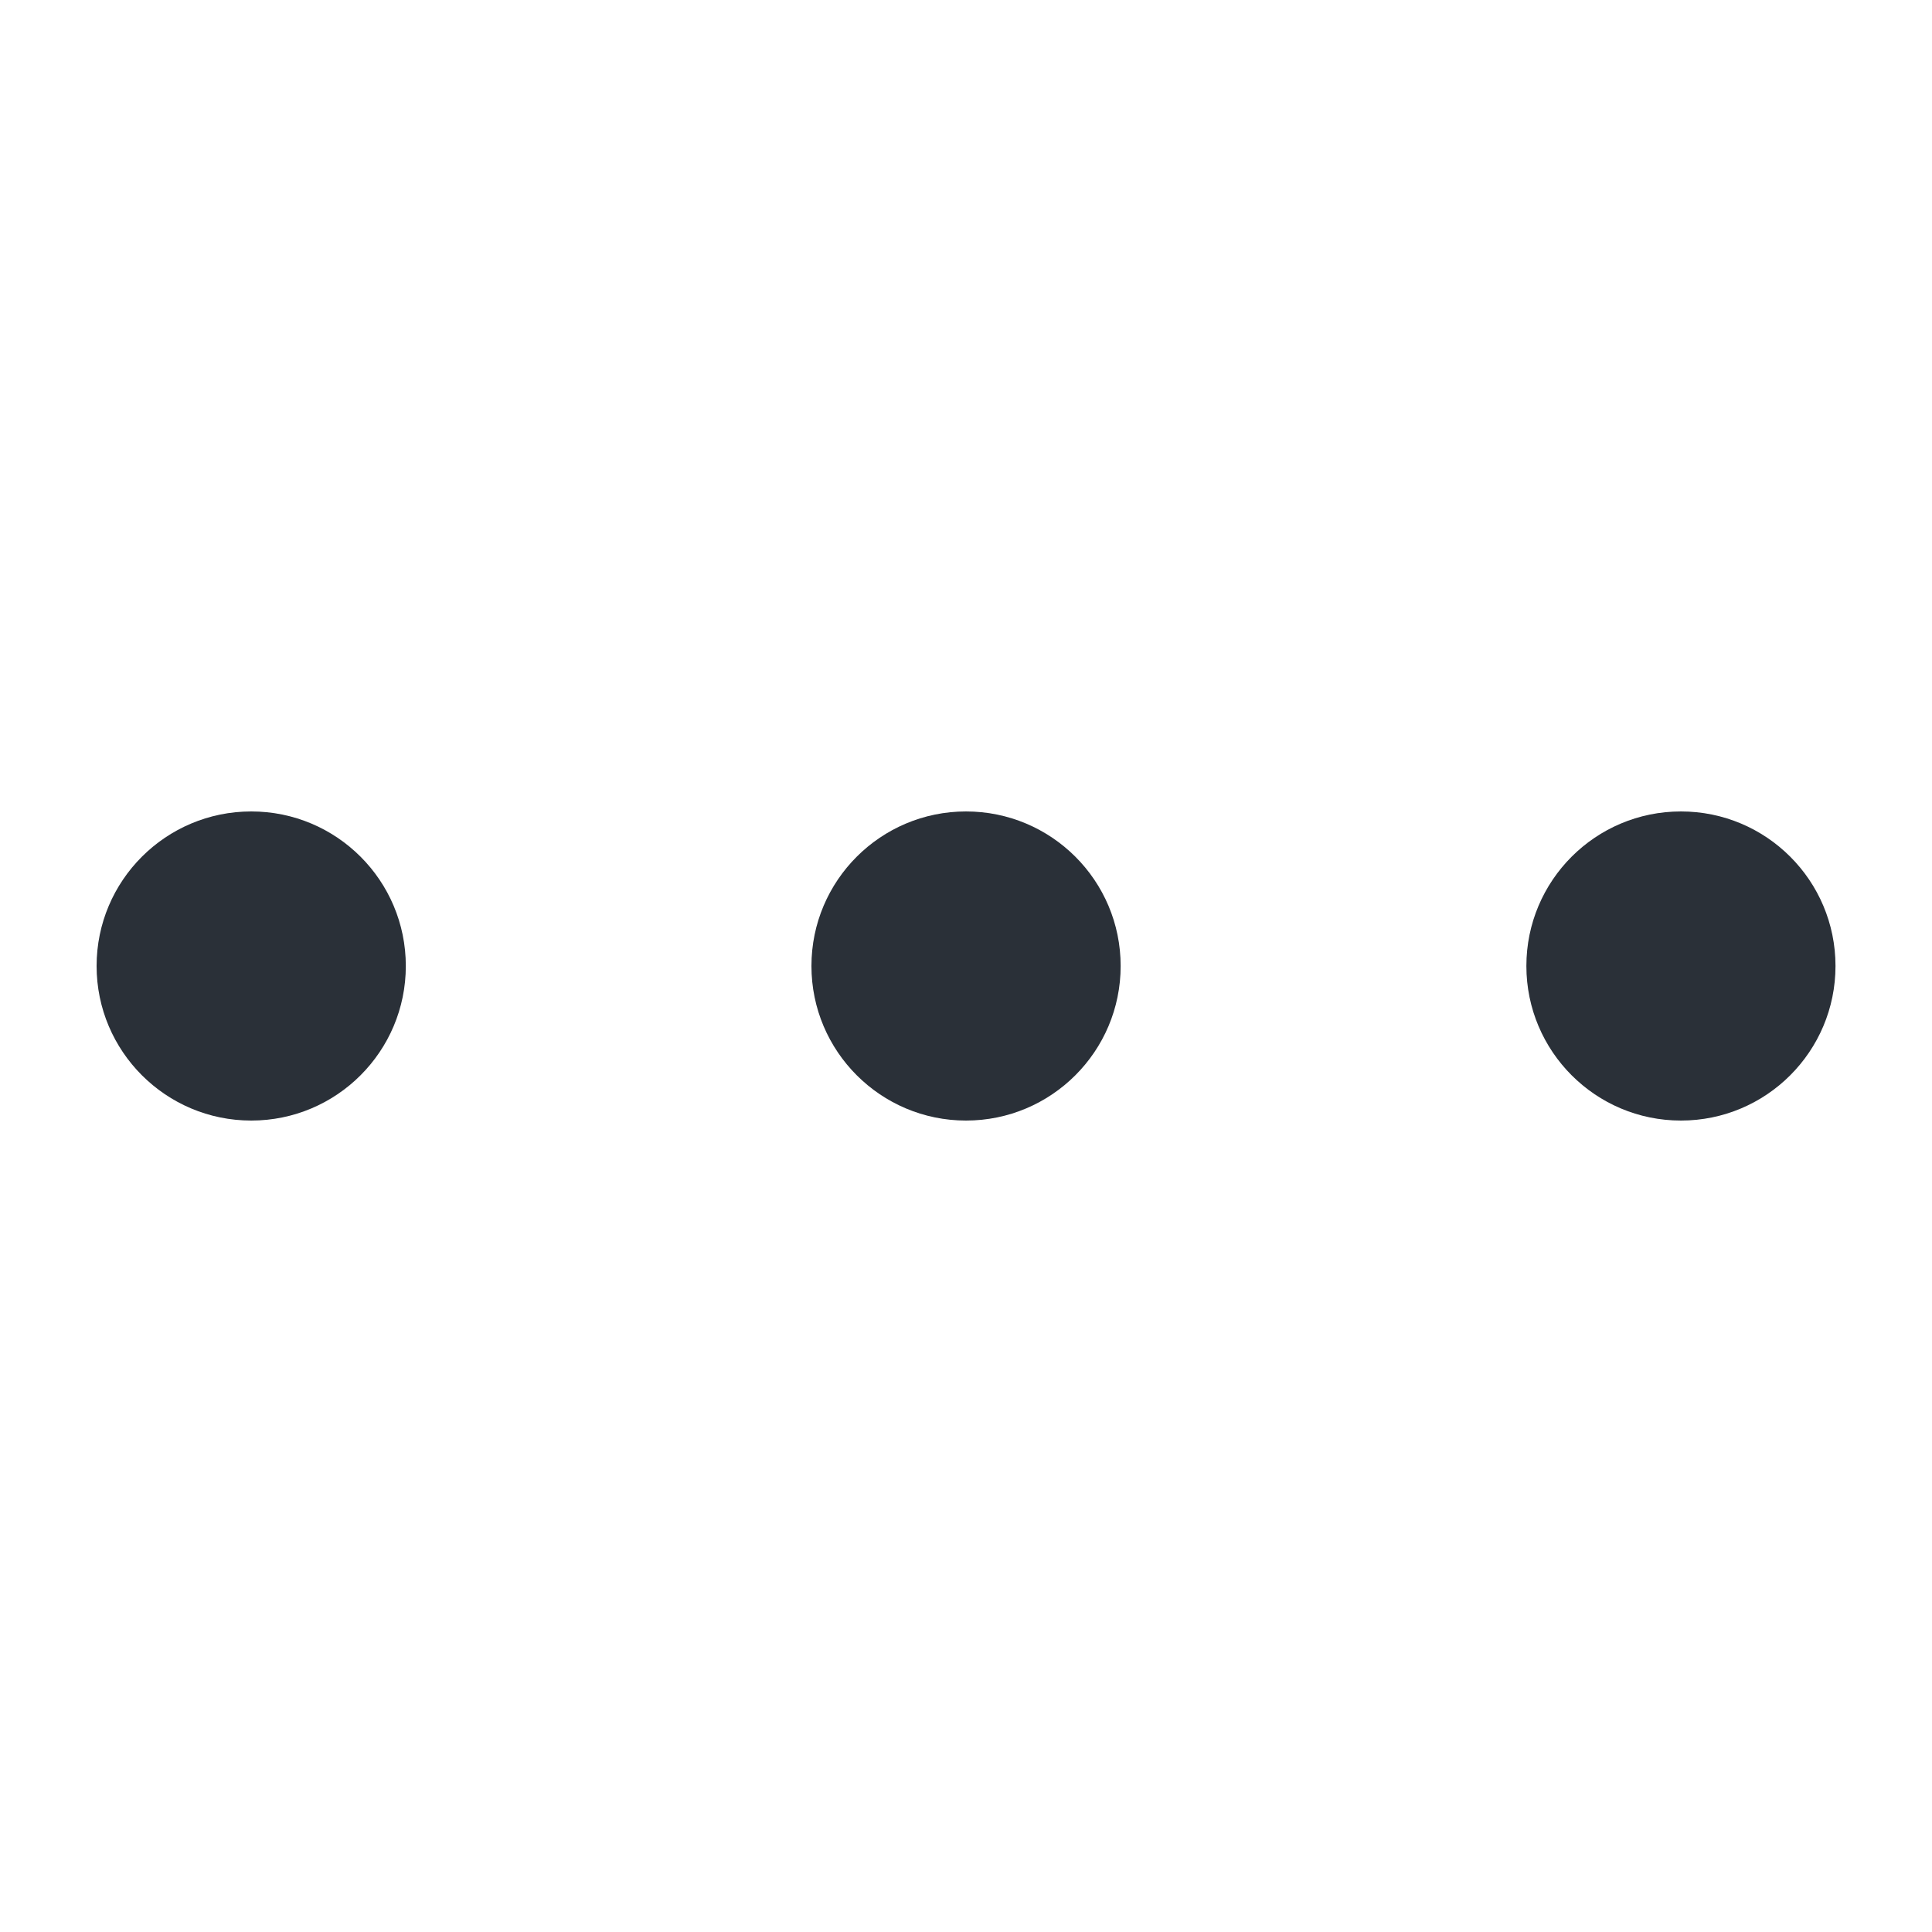
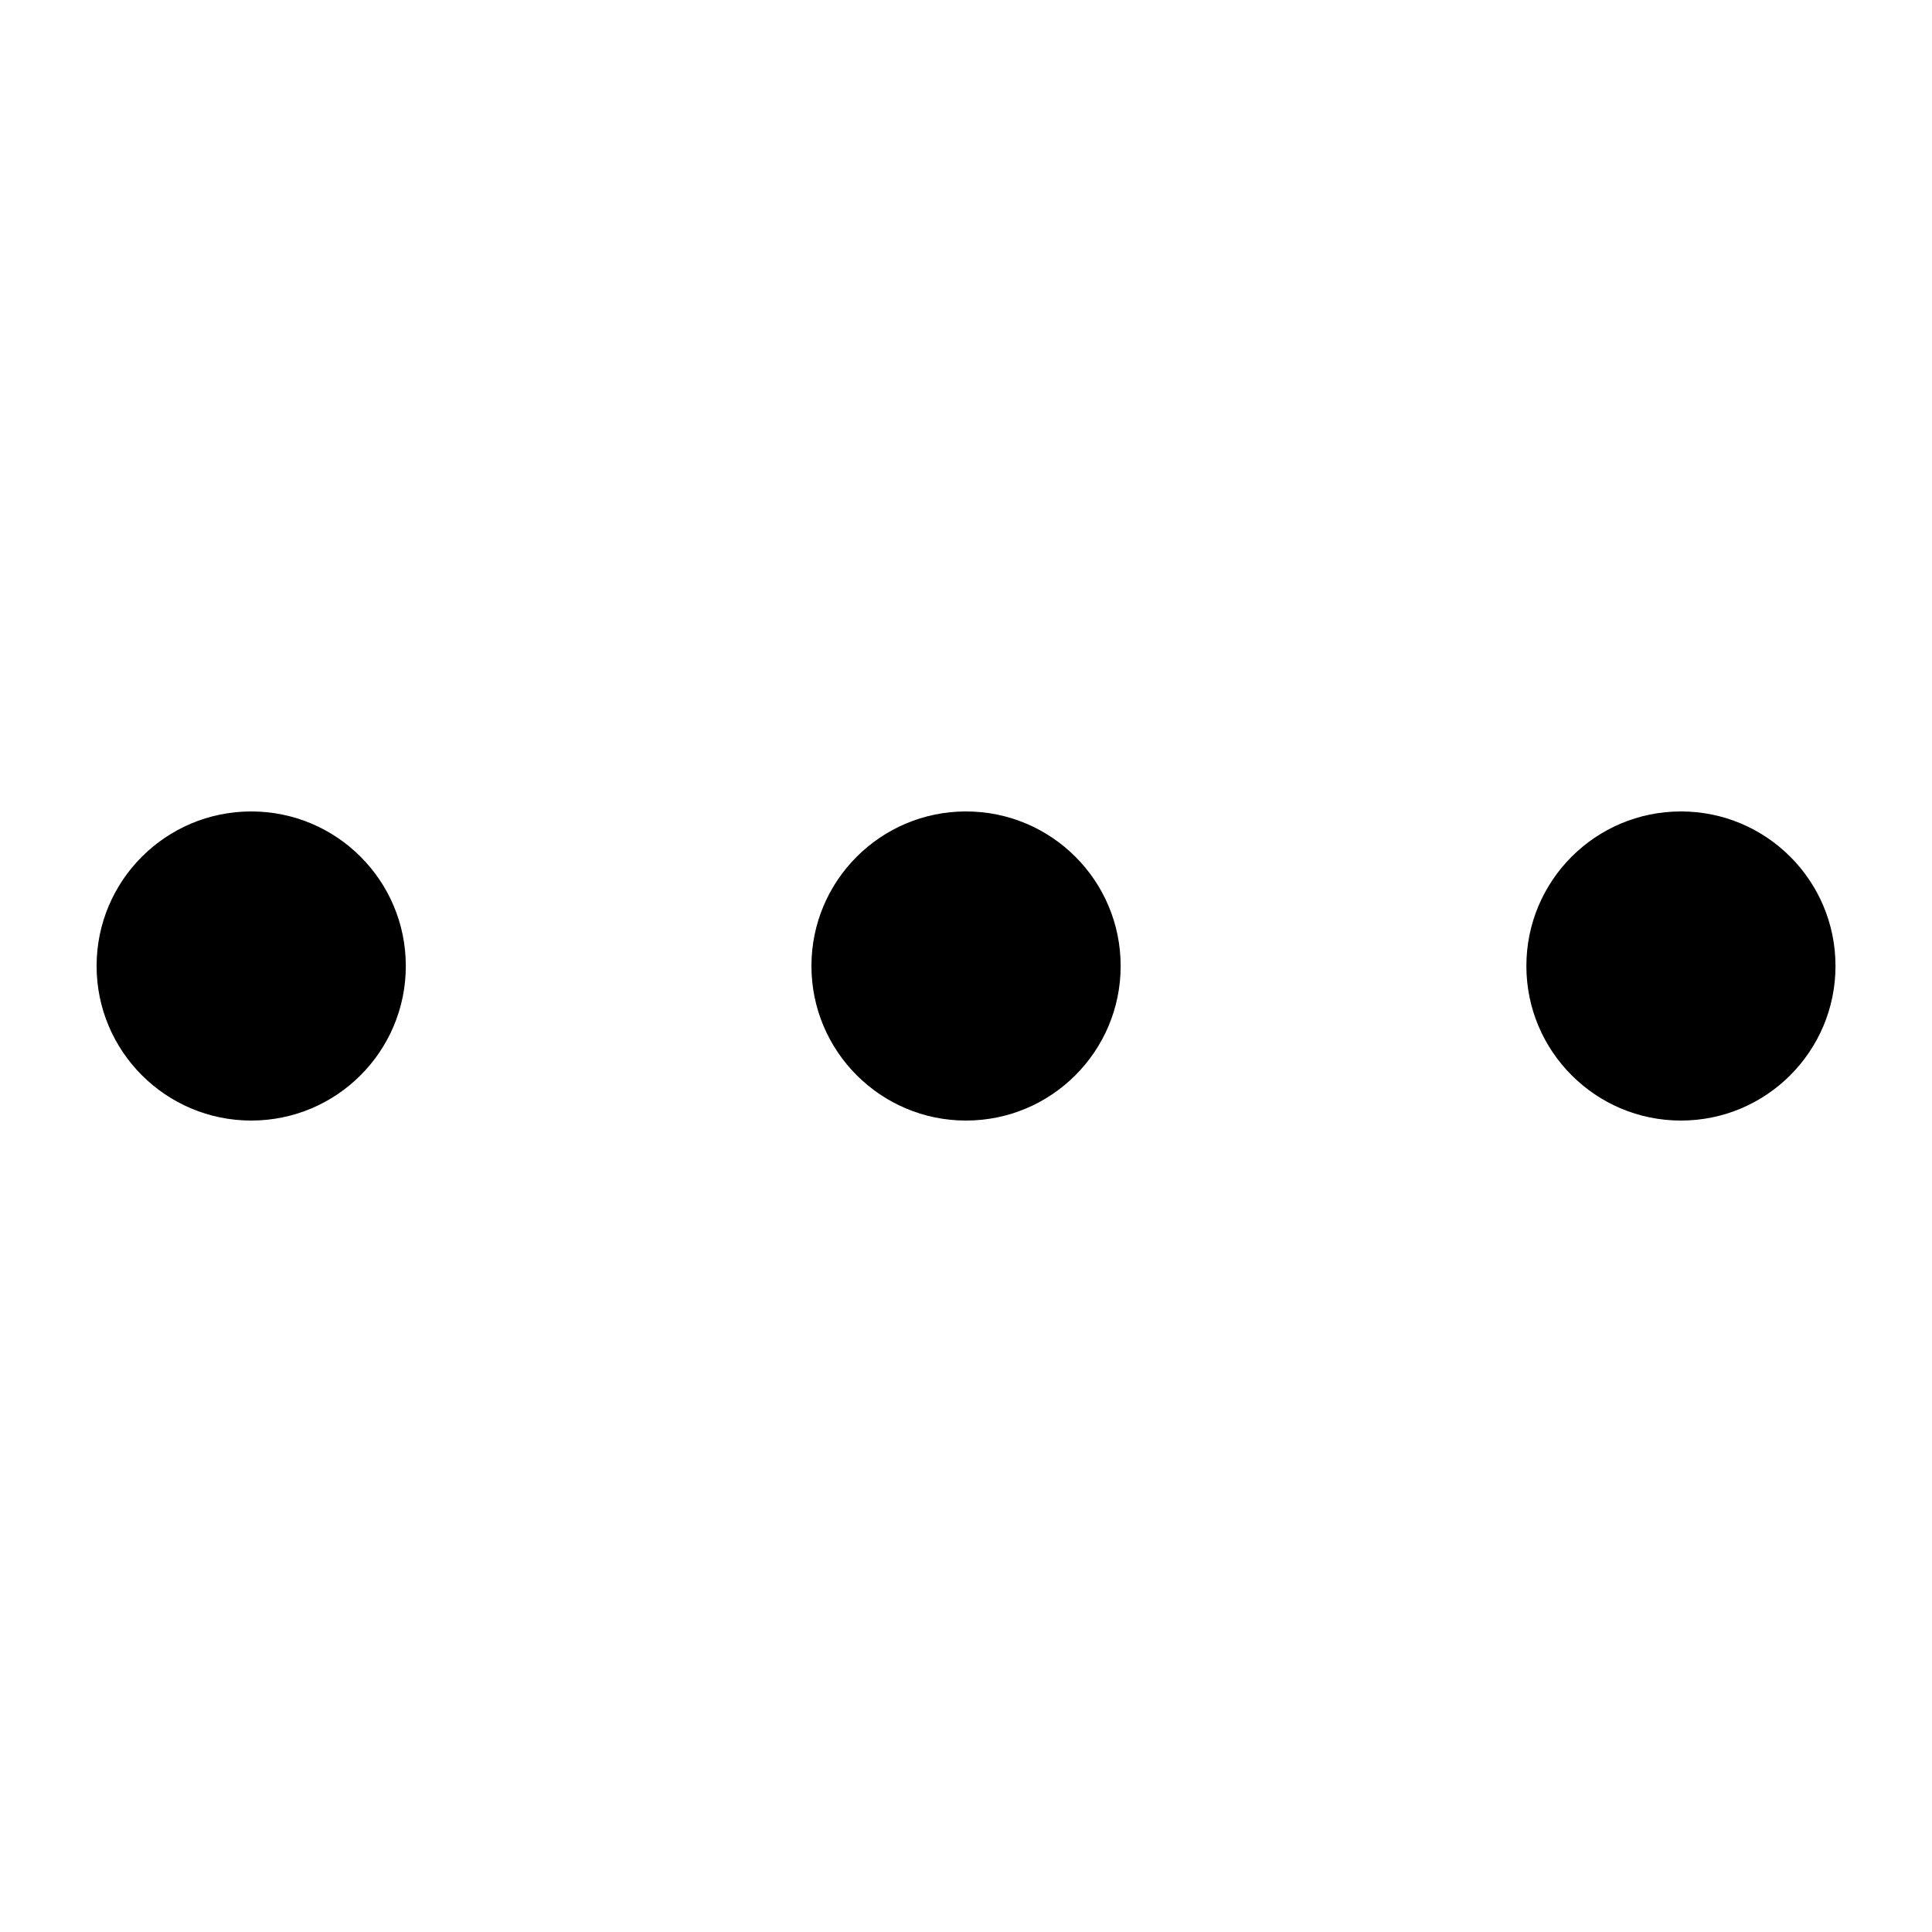
<svg xmlns="http://www.w3.org/2000/svg" width="20" height="20" viewBox="0 0 20 20" fill="none">
-   <path d="M2.601 8.4C1.717 8.4 1 9.116 1 10C1 10.883 1.717 11.6 2.601 11.6C3.485 11.6 4.201 10.883 4.201 10C4.201 9.116 3.485 8.4 2.601 8.4Z" fill="#2A3038" />
-   <path d="M10 8.4C9.117 8.4 8.4 9.116 8.4 10C8.4 10.883 9.117 11.6 10 11.6C10.884 11.6 11.601 10.883 11.601 10C11.601 9.116 10.884 8.4 10 8.4Z" fill="#2A3038" />
-   <path d="M15.801 10C15.801 9.116 16.517 8.4 17.401 8.4C18.285 8.4 19.001 9.116 19.001 10C19.001 10.883 18.285 11.6 17.401 11.6C16.517 11.6 15.801 10.883 15.801 10Z" fill="#2A3038" />
+   <path d="M2.601 8.4C1.717 8.4 1 9.116 1 10C1 10.883 1.717 11.6 2.601 11.6C3.485 11.6 4.201 10.883 4.201 10C4.201 9.116 3.485 8.4 2.601 8.4Z" fill="currentColor" />
+   <path d="M10 8.4C9.117 8.4 8.4 9.116 8.4 10C8.4 10.883 9.117 11.6 10 11.6C10.884 11.6 11.601 10.883 11.601 10C11.601 9.116 10.884 8.4 10 8.4Z" fill="currentColor" />
+   <path d="M15.801 10C15.801 9.116 16.517 8.4 17.401 8.4C18.285 8.4 19.001 9.116 19.001 10C19.001 10.883 18.285 11.6 17.401 11.6C16.517 11.6 15.801 10.883 15.801 10Z" fill="currentColor" />
</svg>
